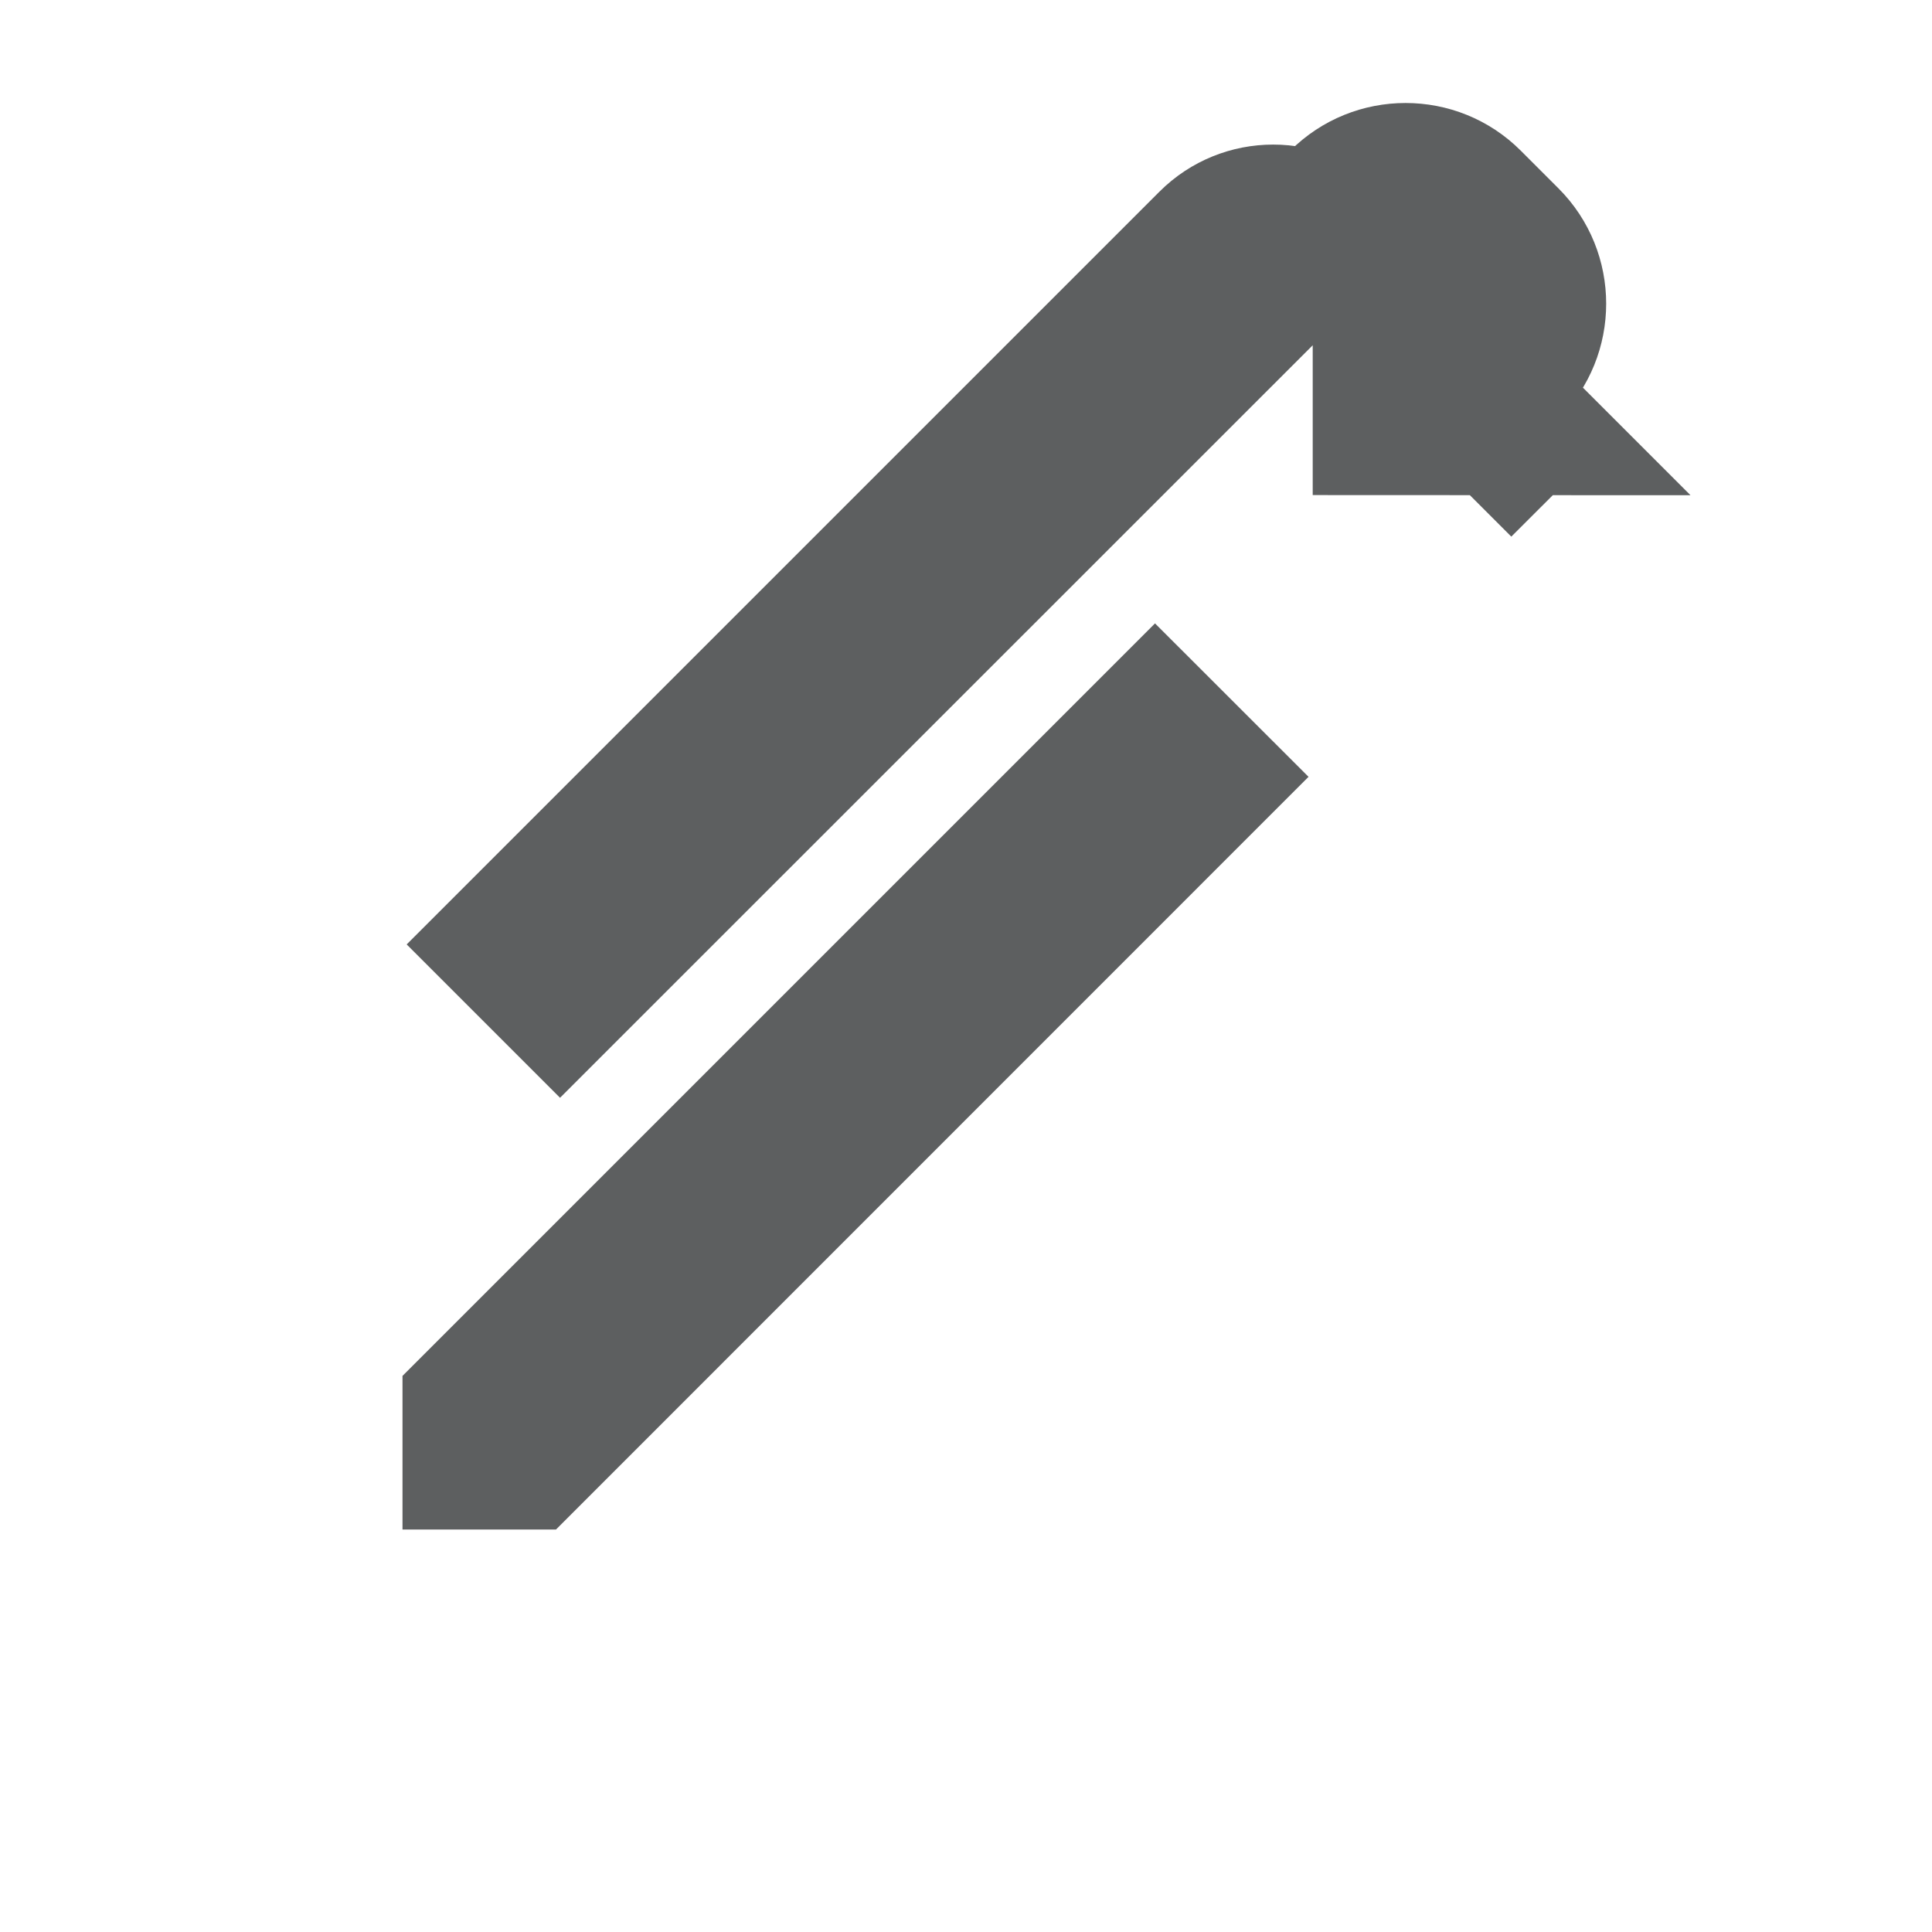
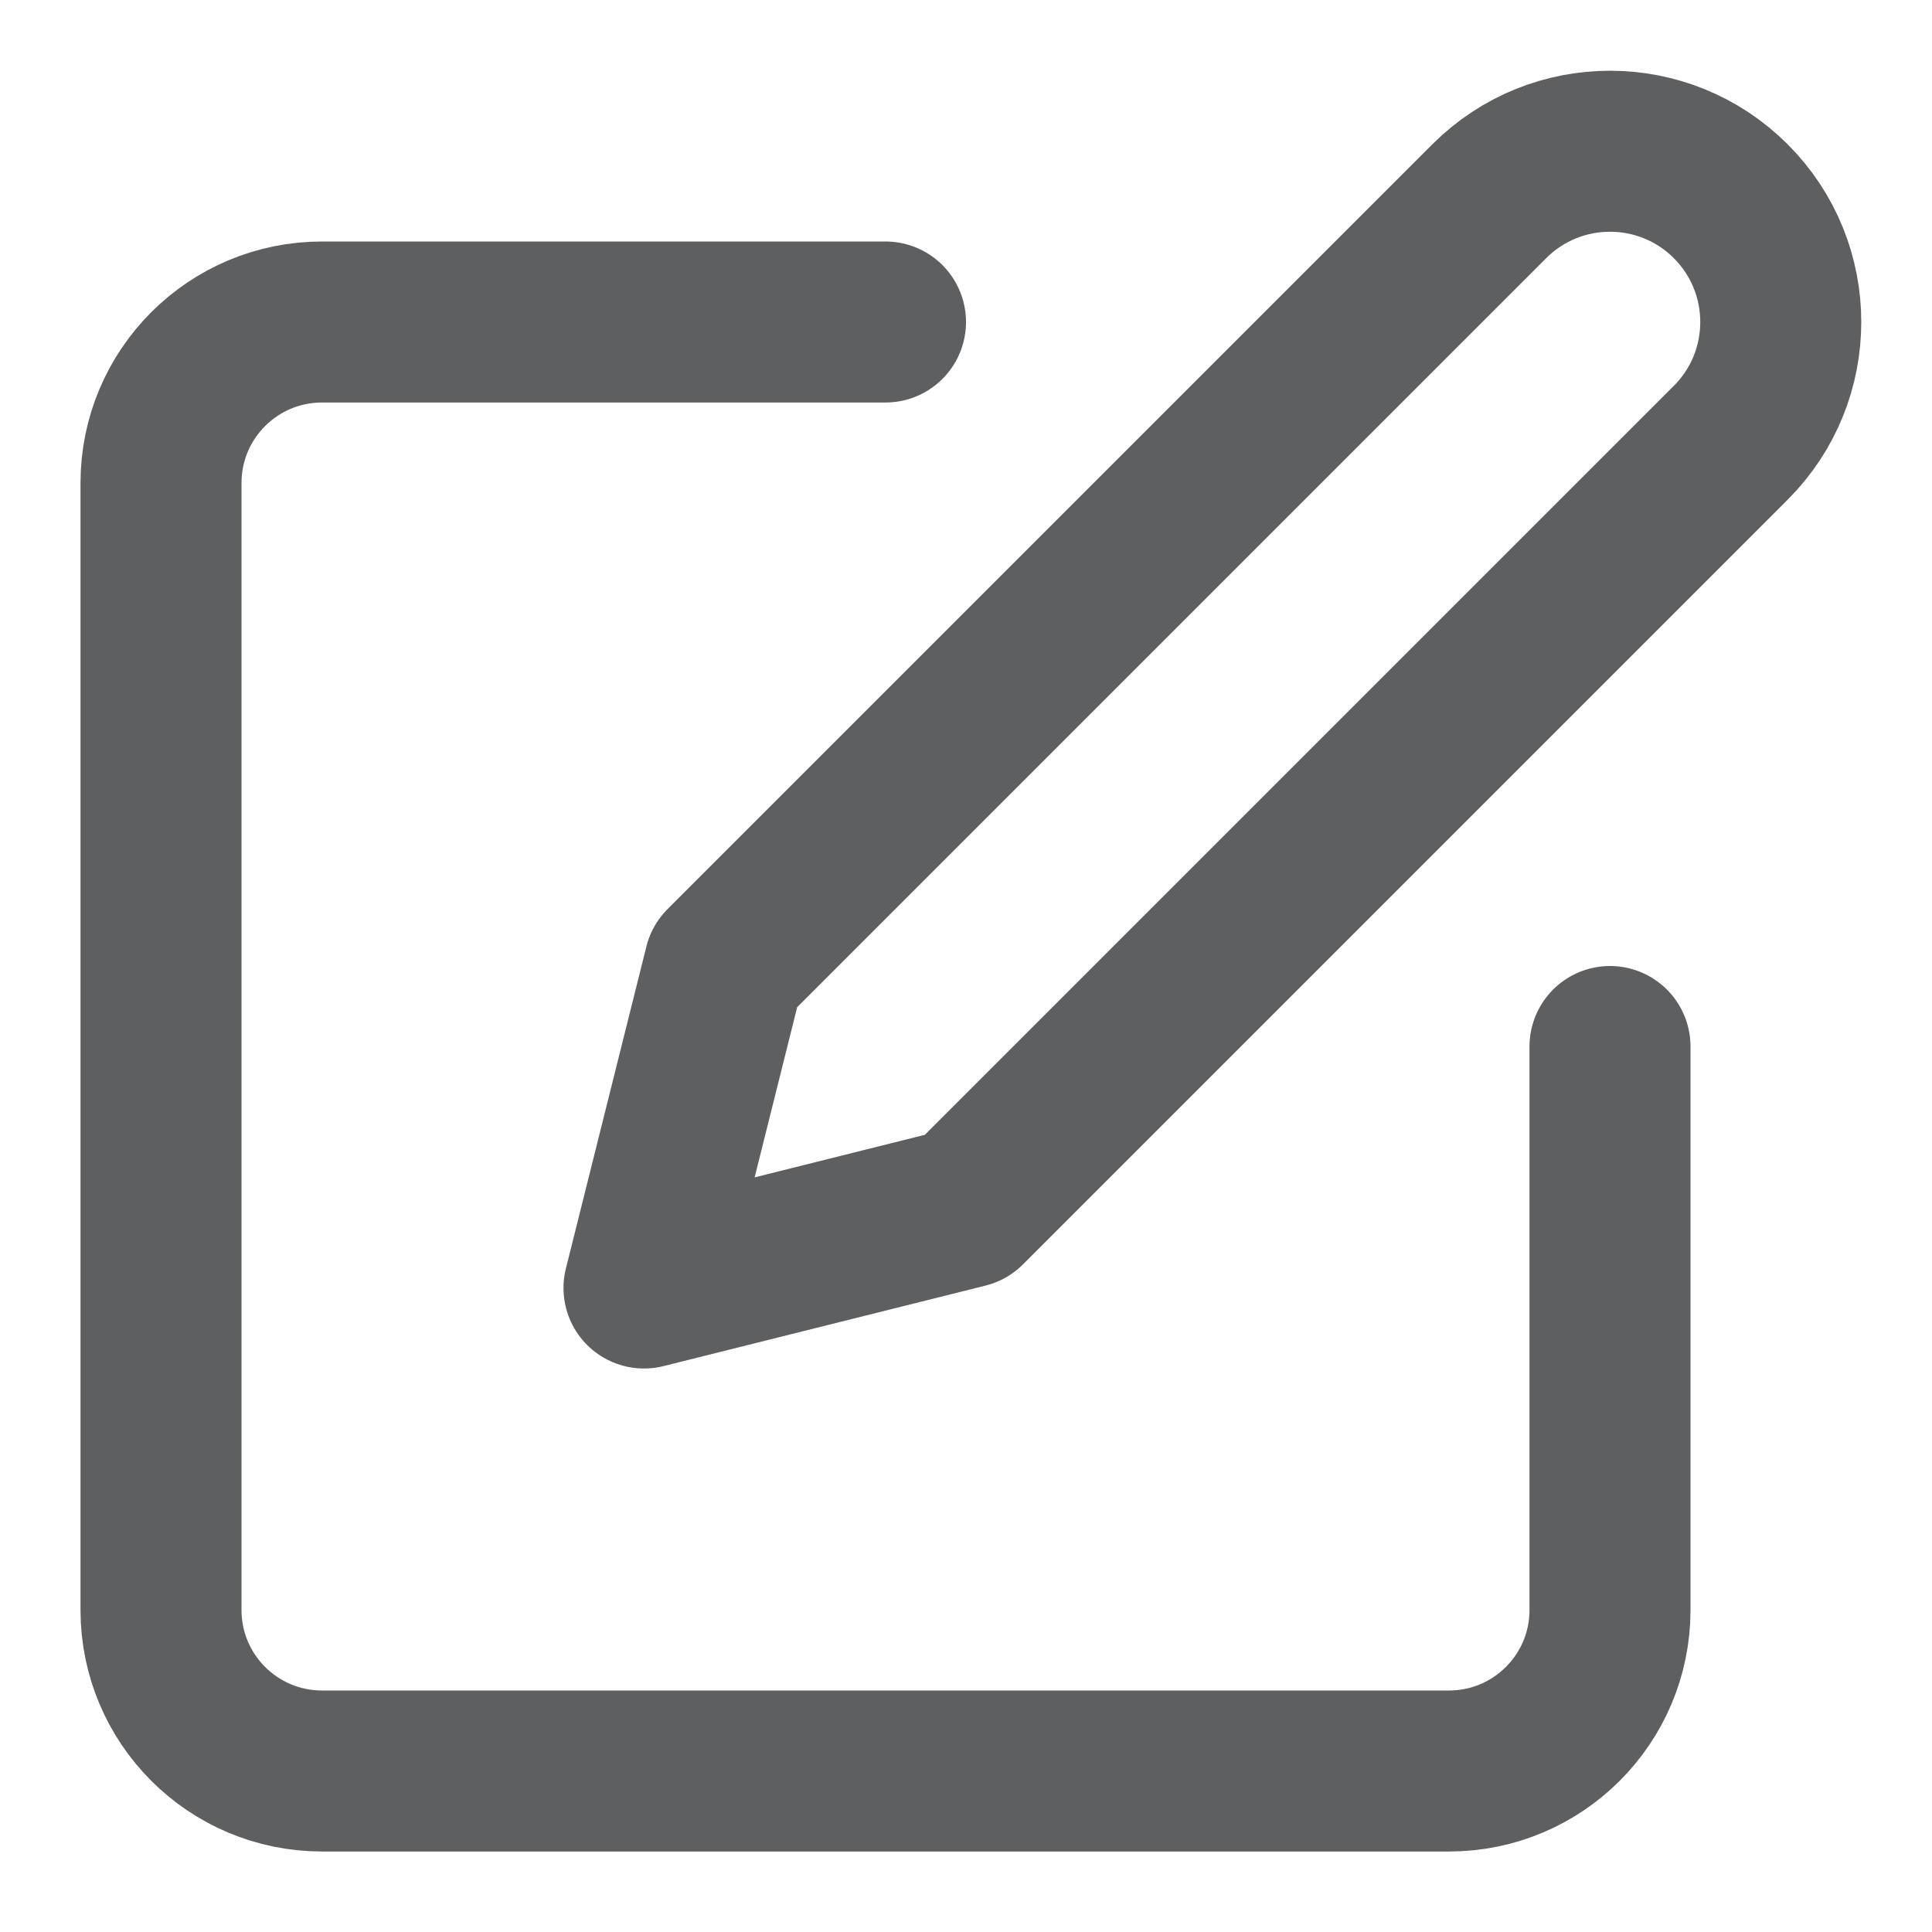
- <svg xmlns="http://www.w3.org/2000/svg" width="24" height="24" viewBox="0 0 24 24" fill="#5D5F60">
-   <path d="M18.922 5.641l.438-.437c.79-.79.79-2.073 0-2.864l-.468-.468c-.79-.79-2.073-.79-2.864 0l-.438.438-.586.586 3.77 3.77.586-.585zM5 17.093V19h1.907l9.348-9.35-1.907-1.906L5 17.092zM21 6.152l-3.77-3.77c-.39-.39-.902-.586-1.414-.586s-1.024.196-1.414.586l-9.35 9.35 1.905 1.905 9.35-9.348V6.15z" />
+ <svg xmlns="http://www.w3.org/2000/svg" class="feather feather-edit" fill="none" height="24" stroke="#5D5F60" stroke-linecap="round" stroke-linejoin="round" stroke-width="2" viewBox="0 0 24 24" width="24">
+   <path d="M11 4H4a2 2 0 0 0-2 2v14a2 2 0 0 0 2 2h14a2 2 0 0 0 2-2v-7" />
+   <path d="M18.5 2.5a2.121 2.121 0 0 1 3 3L12 15l-4 1 1-4 9.5-9.5z" />
</svg>
